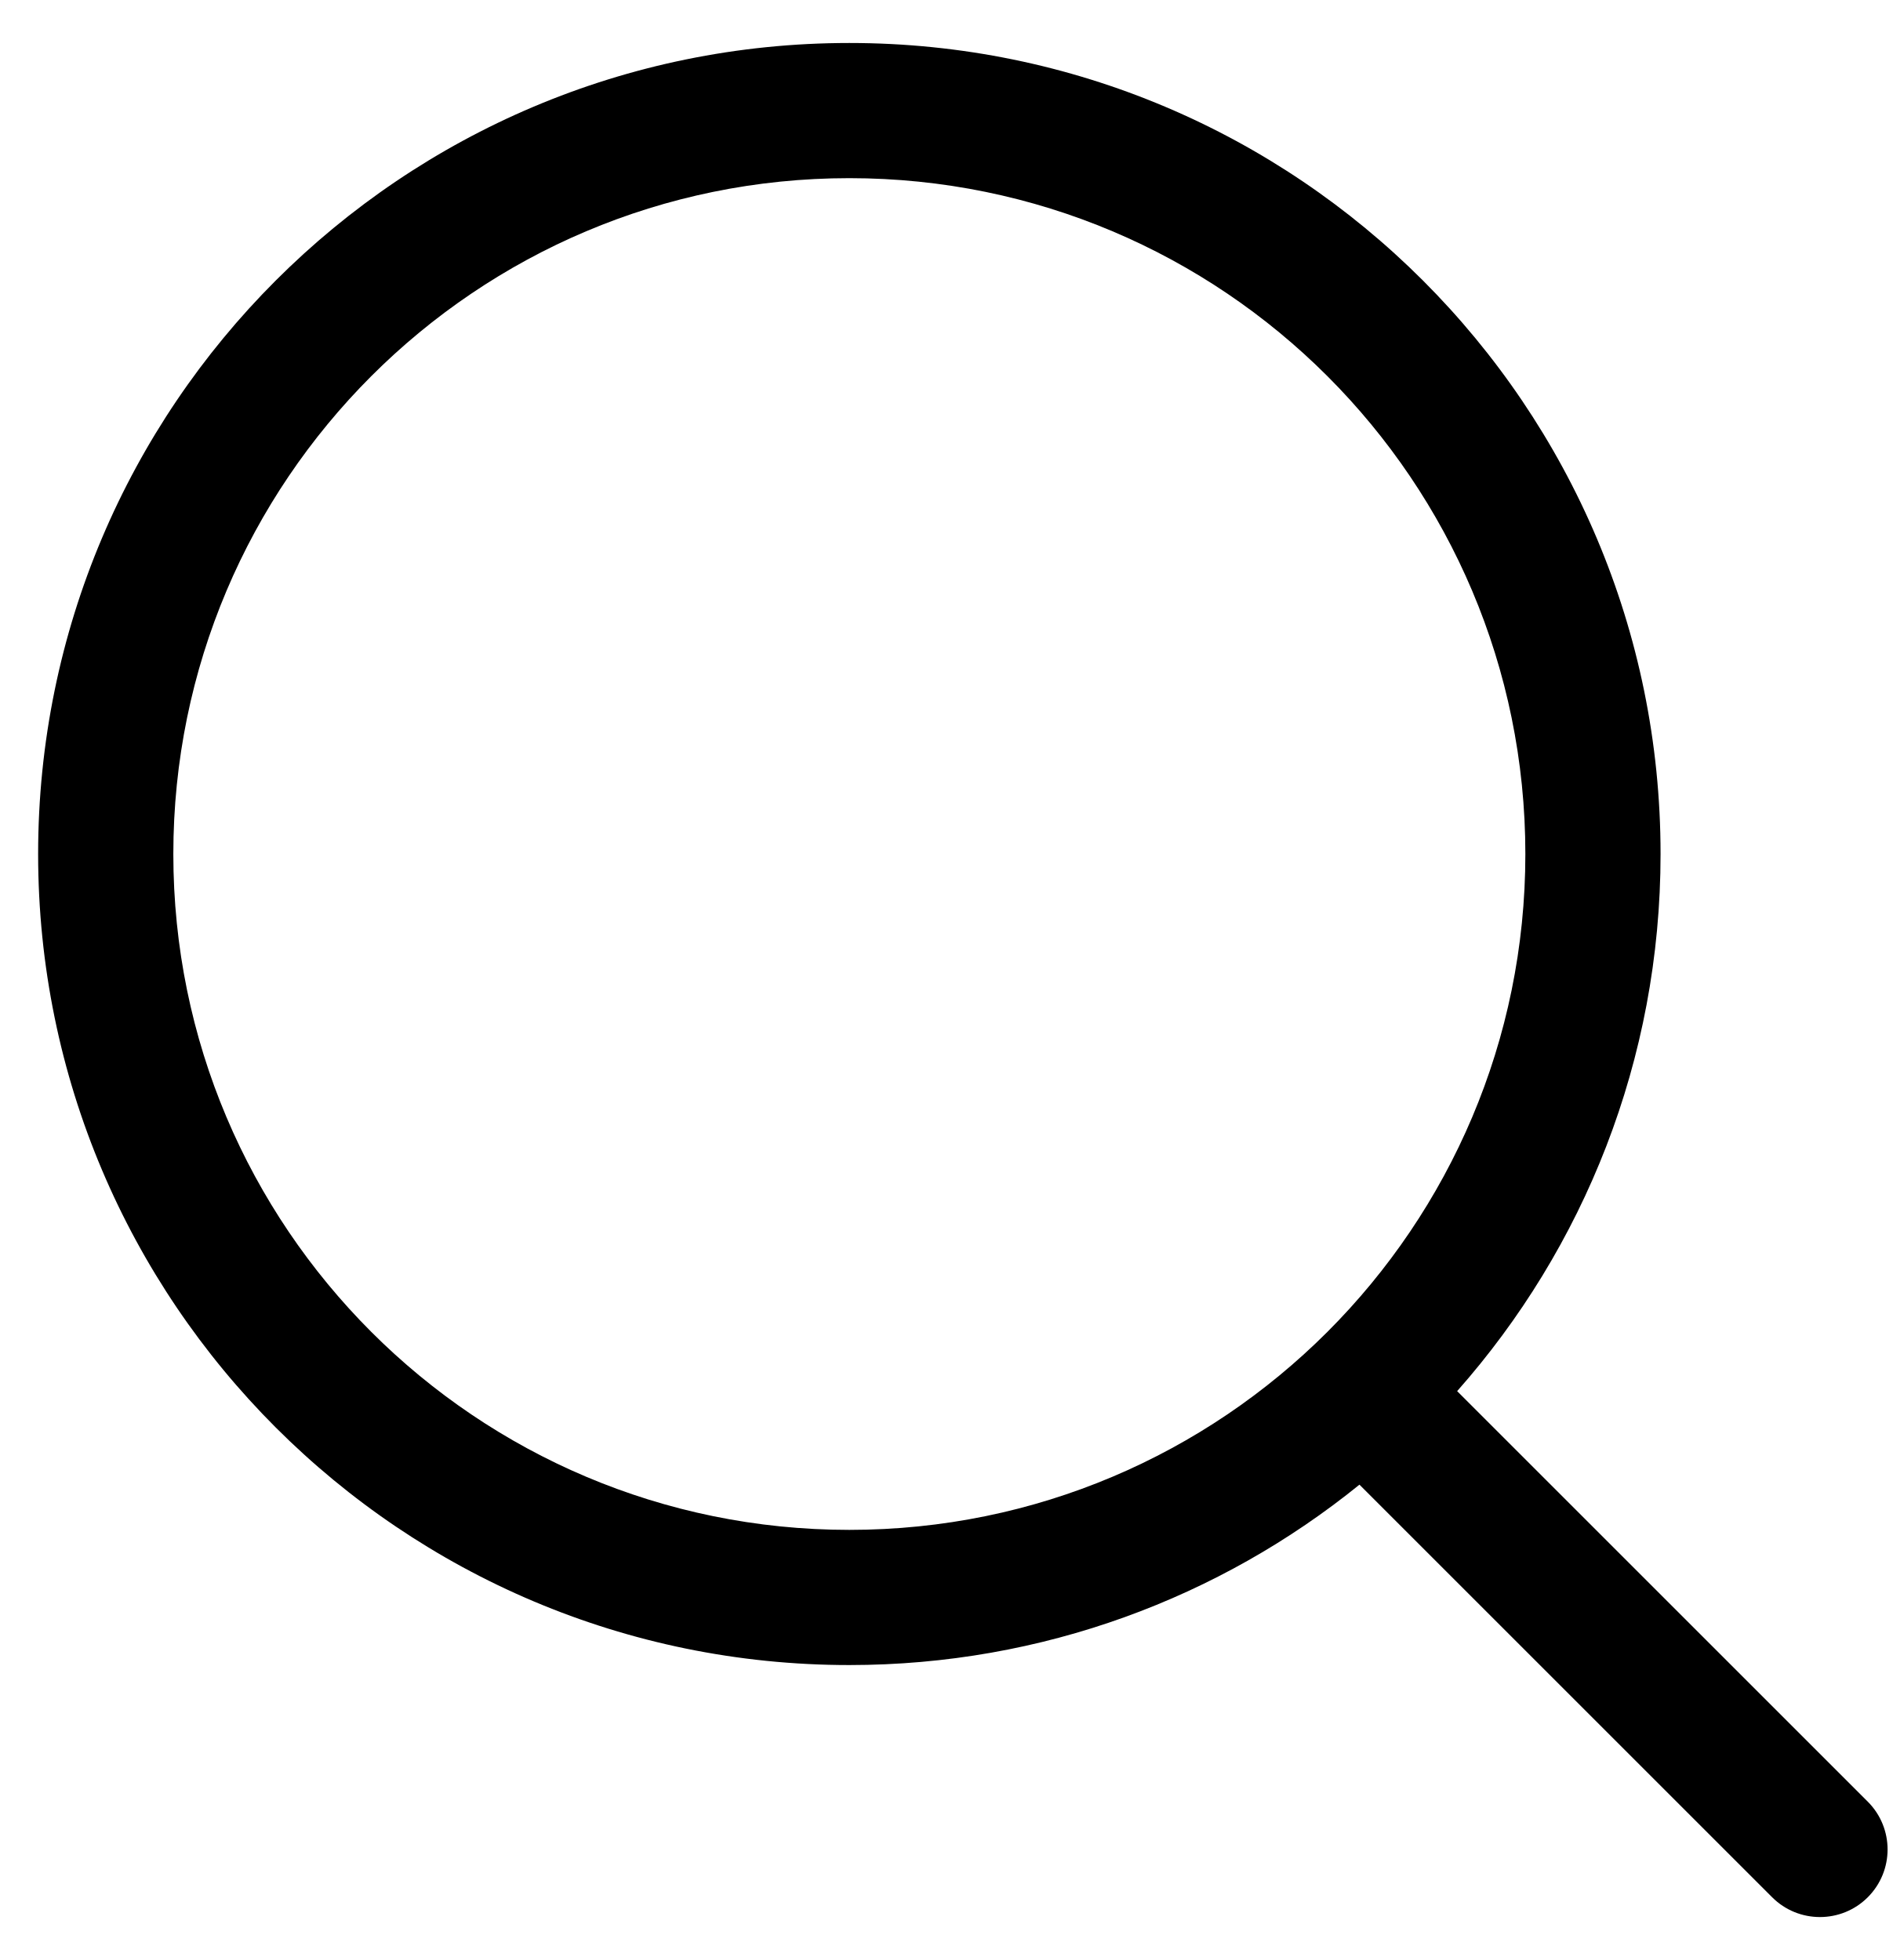
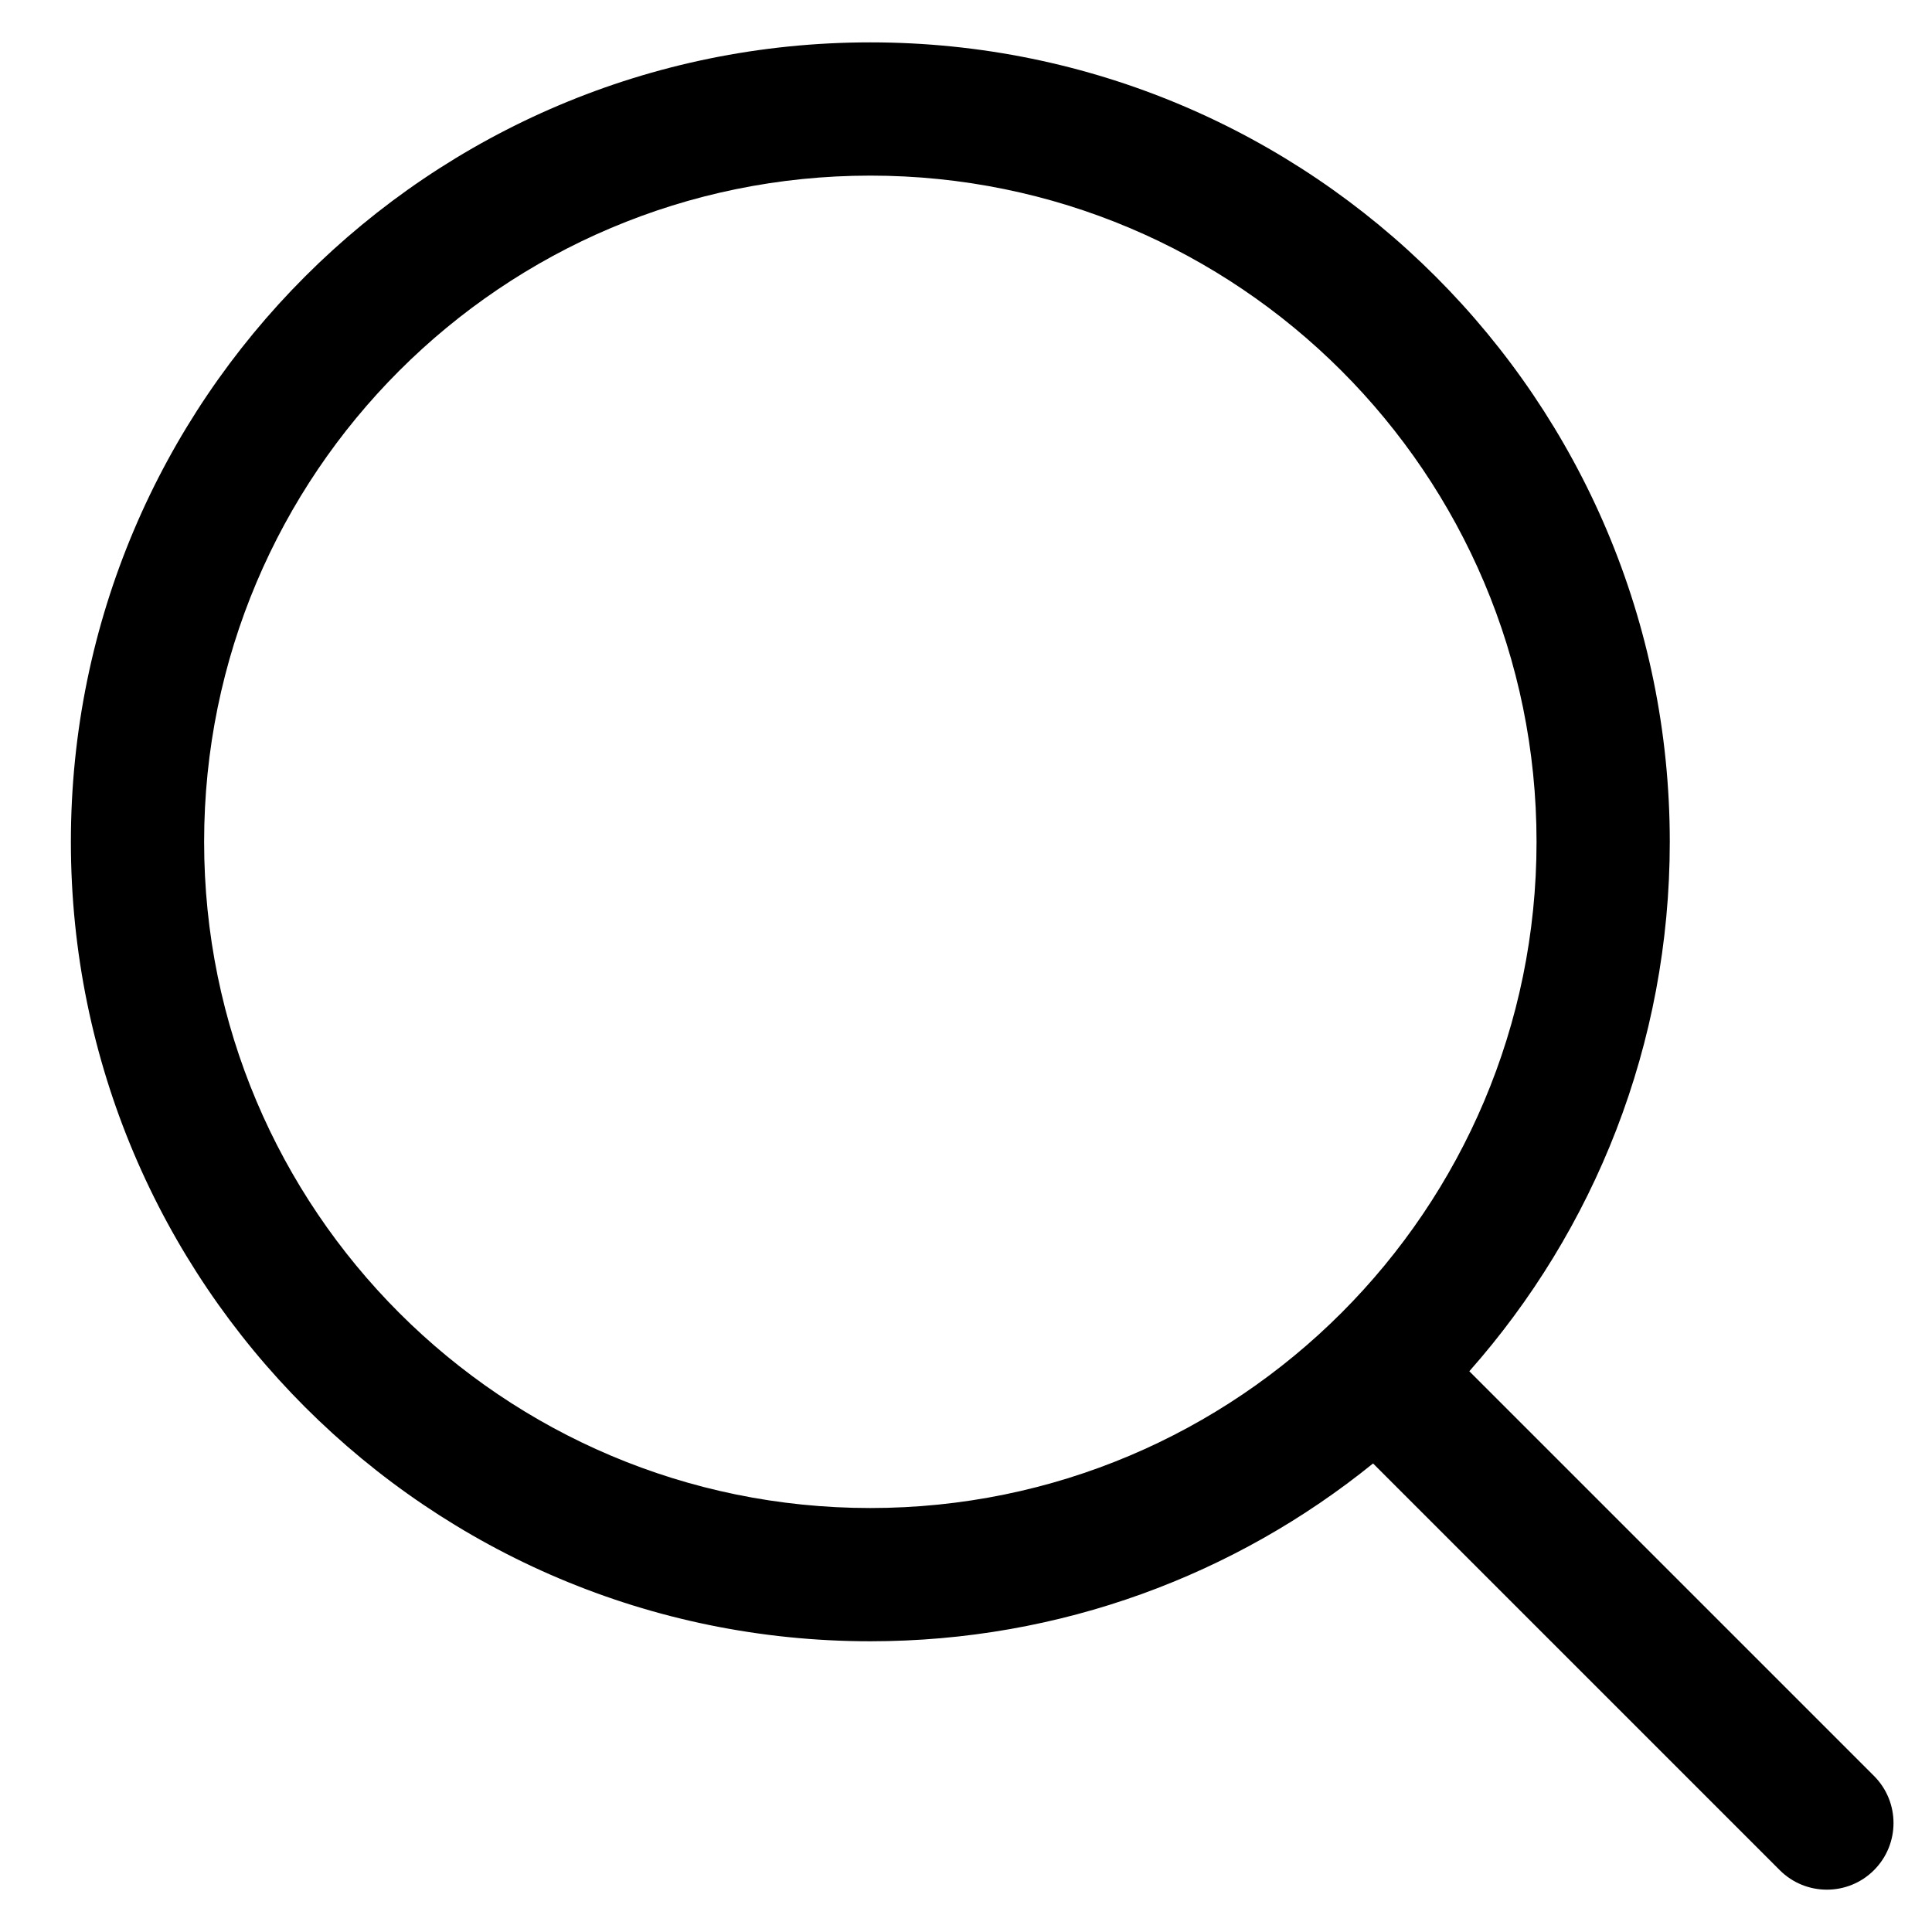
- <svg xmlns="http://www.w3.org/2000/svg" width="28" height="29" viewBox="0 0 28 29" fill="none">
+ <svg xmlns="http://www.w3.org/2000/svg" width="18" height="18" viewBox="0 0 28 29" fill="none">
  <path fill-rule="evenodd" clip-rule="evenodd" d="M20.11 21.967C18.049 23.636 15.423 24.636 12.564 24.636C5.937 24.636 0.564 19.263 0.564 12.636C0.564 6.008 5.937 0.636 12.564 0.636C19.191 0.636 24.564 6.008 24.564 12.636C24.564 15.684 23.427 18.467 21.555 20.583L27.629 26.657C28.02 27.048 28.02 27.681 27.629 28.072C27.239 28.462 26.605 28.462 26.215 28.072L20.11 21.967ZM22.564 12.636C22.564 18.159 18.087 22.636 12.564 22.636C7.041 22.636 2.564 18.159 2.564 12.636C2.564 7.113 7.041 2.636 12.564 2.636C18.087 2.636 22.564 7.113 22.564 12.636Z" fill="black" />
</svg>
